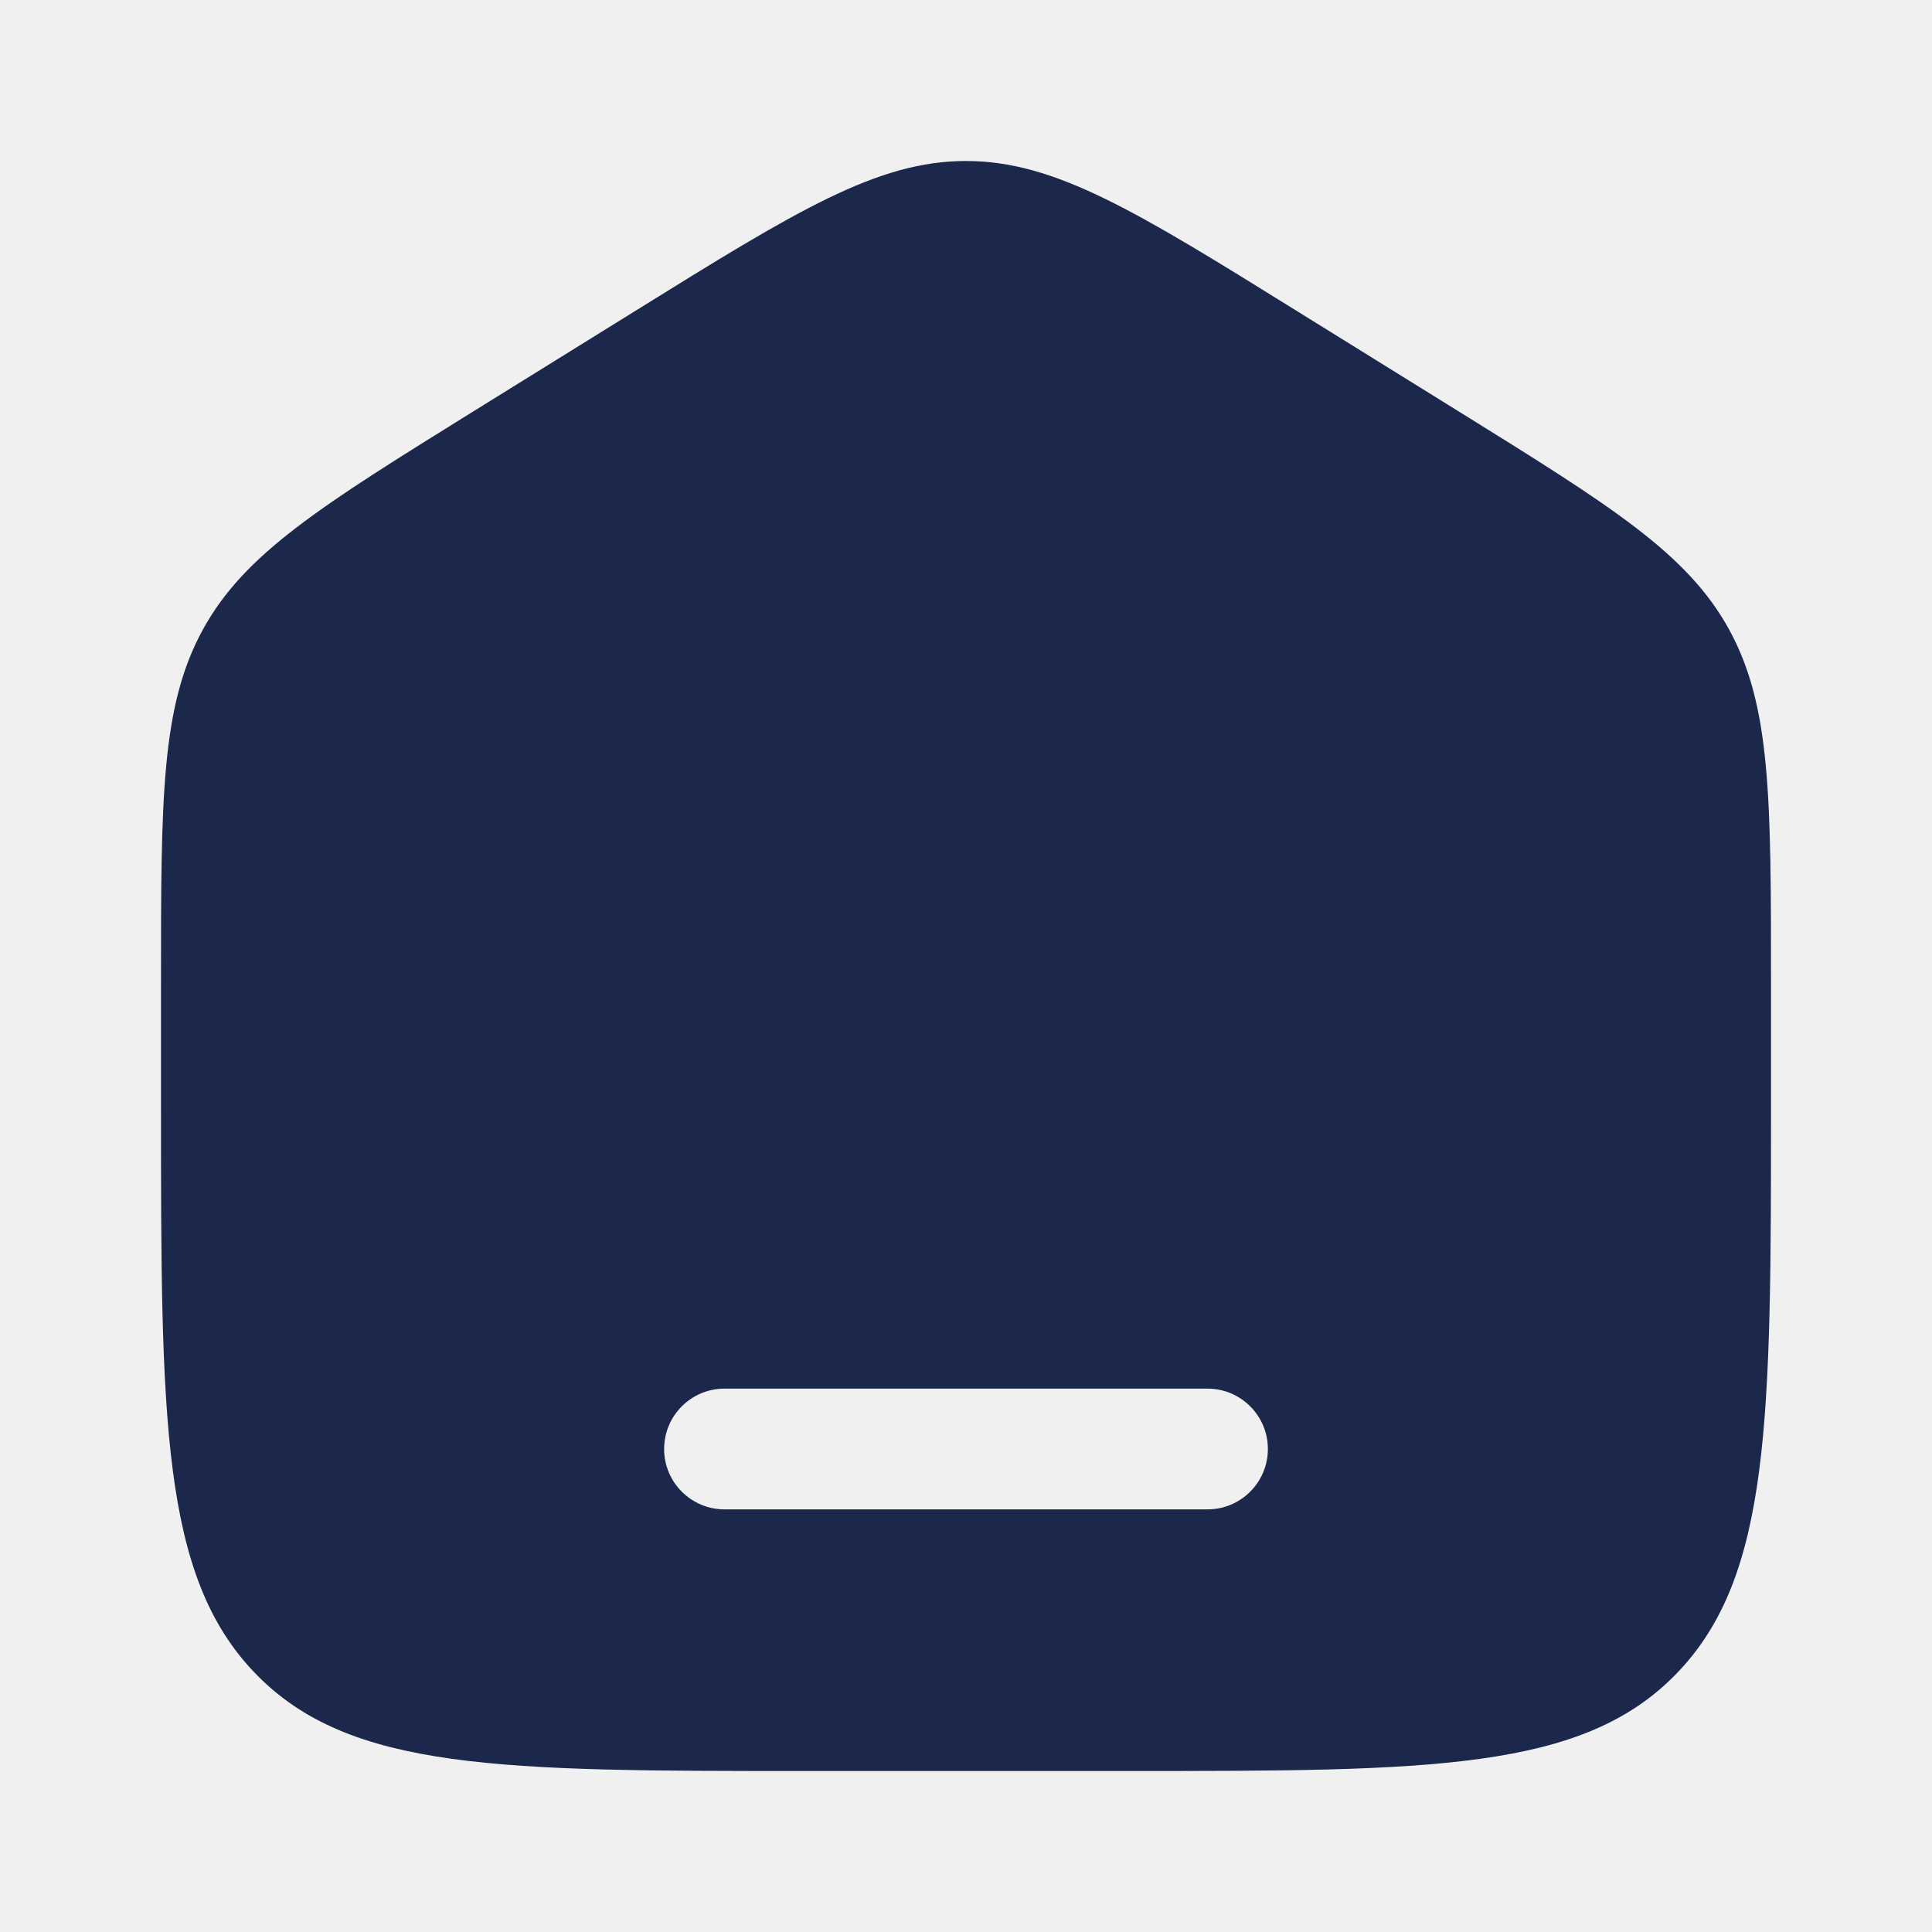
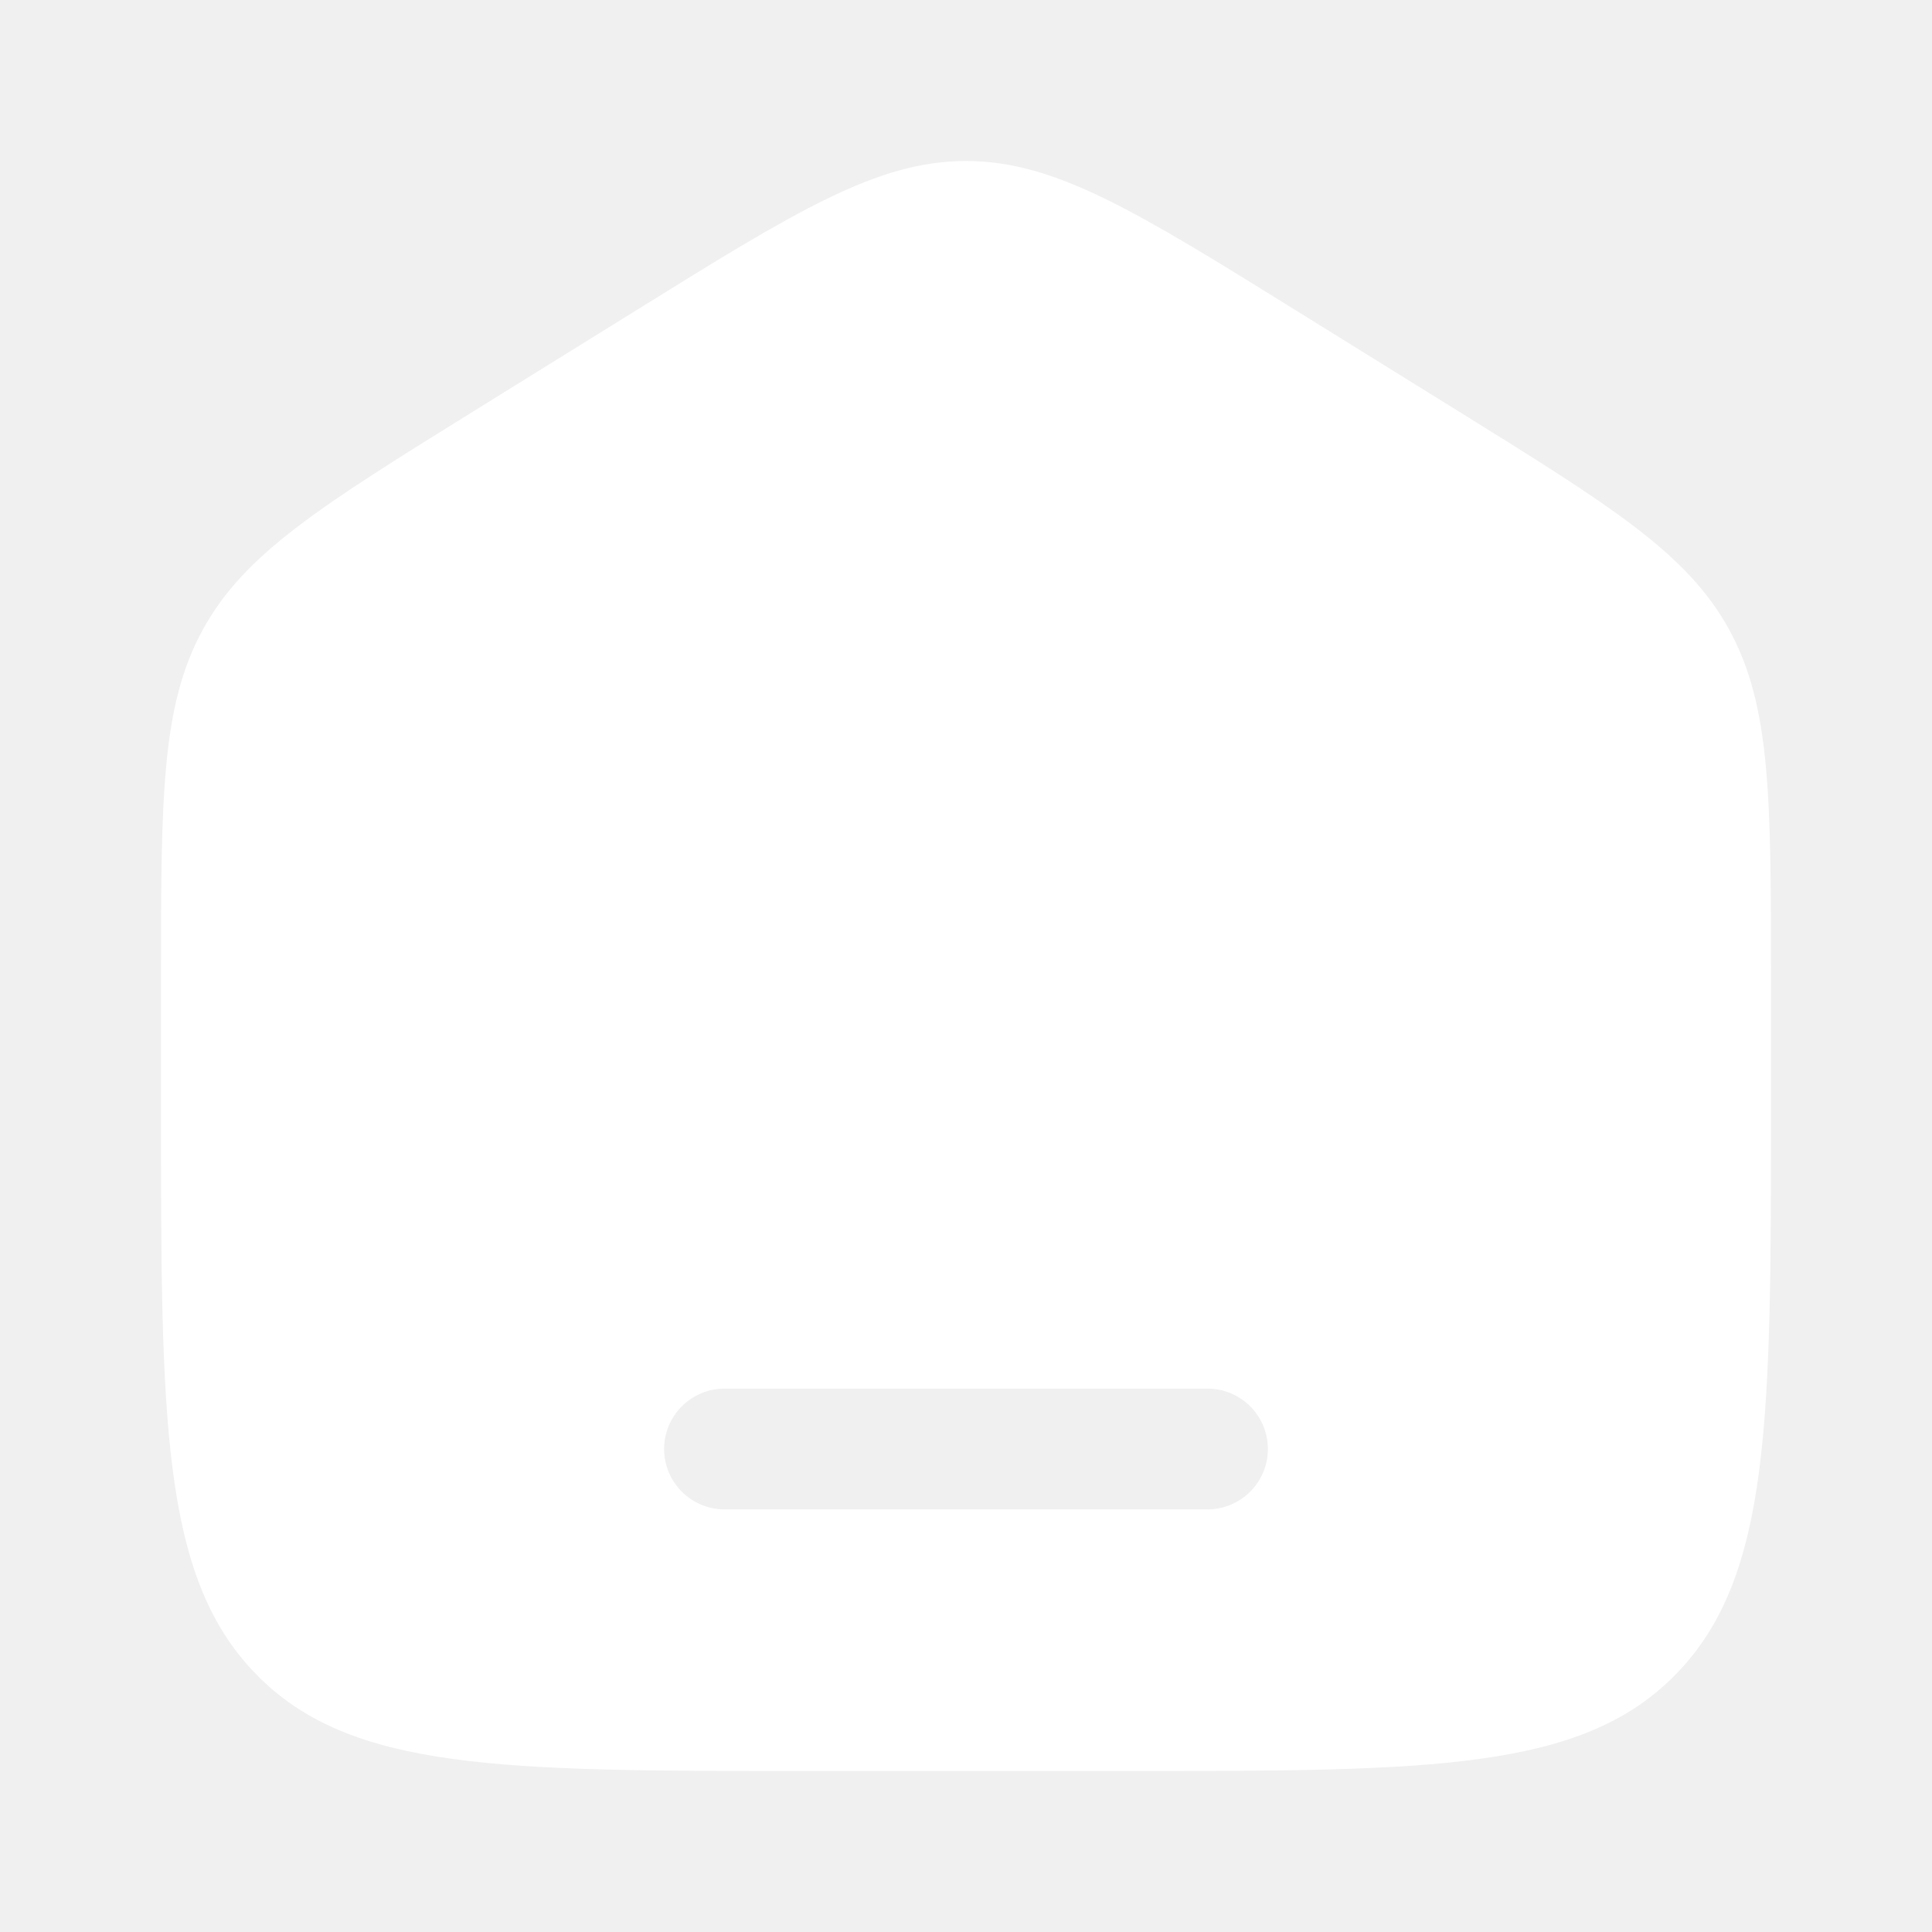
- <svg xmlns="http://www.w3.org/2000/svg" width="800px" height="800px" viewBox="0 0 24 24" fill="none">
-   <path fill-rule="evenodd" clip-rule="evenodd" d="M2.519 7.823C2 8.771 2 9.915 2 12.204V13.725C2 17.626 2 19.576 3.172 20.788C4.343 22 6.229 22 10 22H14C17.771 22 19.657 22 20.828 20.788C22 19.576 22 17.626 22 13.725V12.204C22 9.915 22 8.771 21.481 7.823C20.962 6.874 20.013 6.286 18.116 5.108L16.116 3.867C14.111 2.622 13.108 2 12 2C10.892 2 9.889 2.622 7.884 3.867L5.884 5.108C3.987 6.286 3.038 6.874 2.519 7.823ZM9 17.25C8.586 17.25 8.25 17.586 8.25 18C8.25 18.414 8.586 18.75 9 18.75H15C15.414 18.75 15.75 18.414 15.75 18C15.75 17.586 15.414 17.25 15 17.25H9Z" fill="#1C274C" />
+ <svg xmlns="http://www.w3.org/2000/svg" width="37px" height="37px" viewBox="0 0 24 24" fill="none">
+   <path fill-rule="evenodd" clip-rule="evenodd" d="M2.519 7.823C2 8.771 2 9.915 2 12.204V13.725C2 17.626 2 19.576 3.172 20.788C4.343 22 6.229 22 10 22H14C17.771 22 19.657 22 20.828 20.788C22 19.576 22 17.626 22 13.725V12.204C22 9.915 22 8.771 21.481 7.823C20.962 6.874 20.013 6.286 18.116 5.108L16.116 3.867C14.111 2.622 13.108 2 12 2C10.892 2 9.889 2.622 7.884 3.867L5.884 5.108C3.987 6.286 3.038 6.874 2.519 7.823ZM9 17.25C8.586 17.25 8.25 17.586 8.25 18C8.25 18.414 8.586 18.75 9 18.75H15C15.414 18.75 15.75 18.414 15.75 18C15.75 17.586 15.414 17.25 15 17.25H9Z" fill="#FFFFFF" />
</svg>
